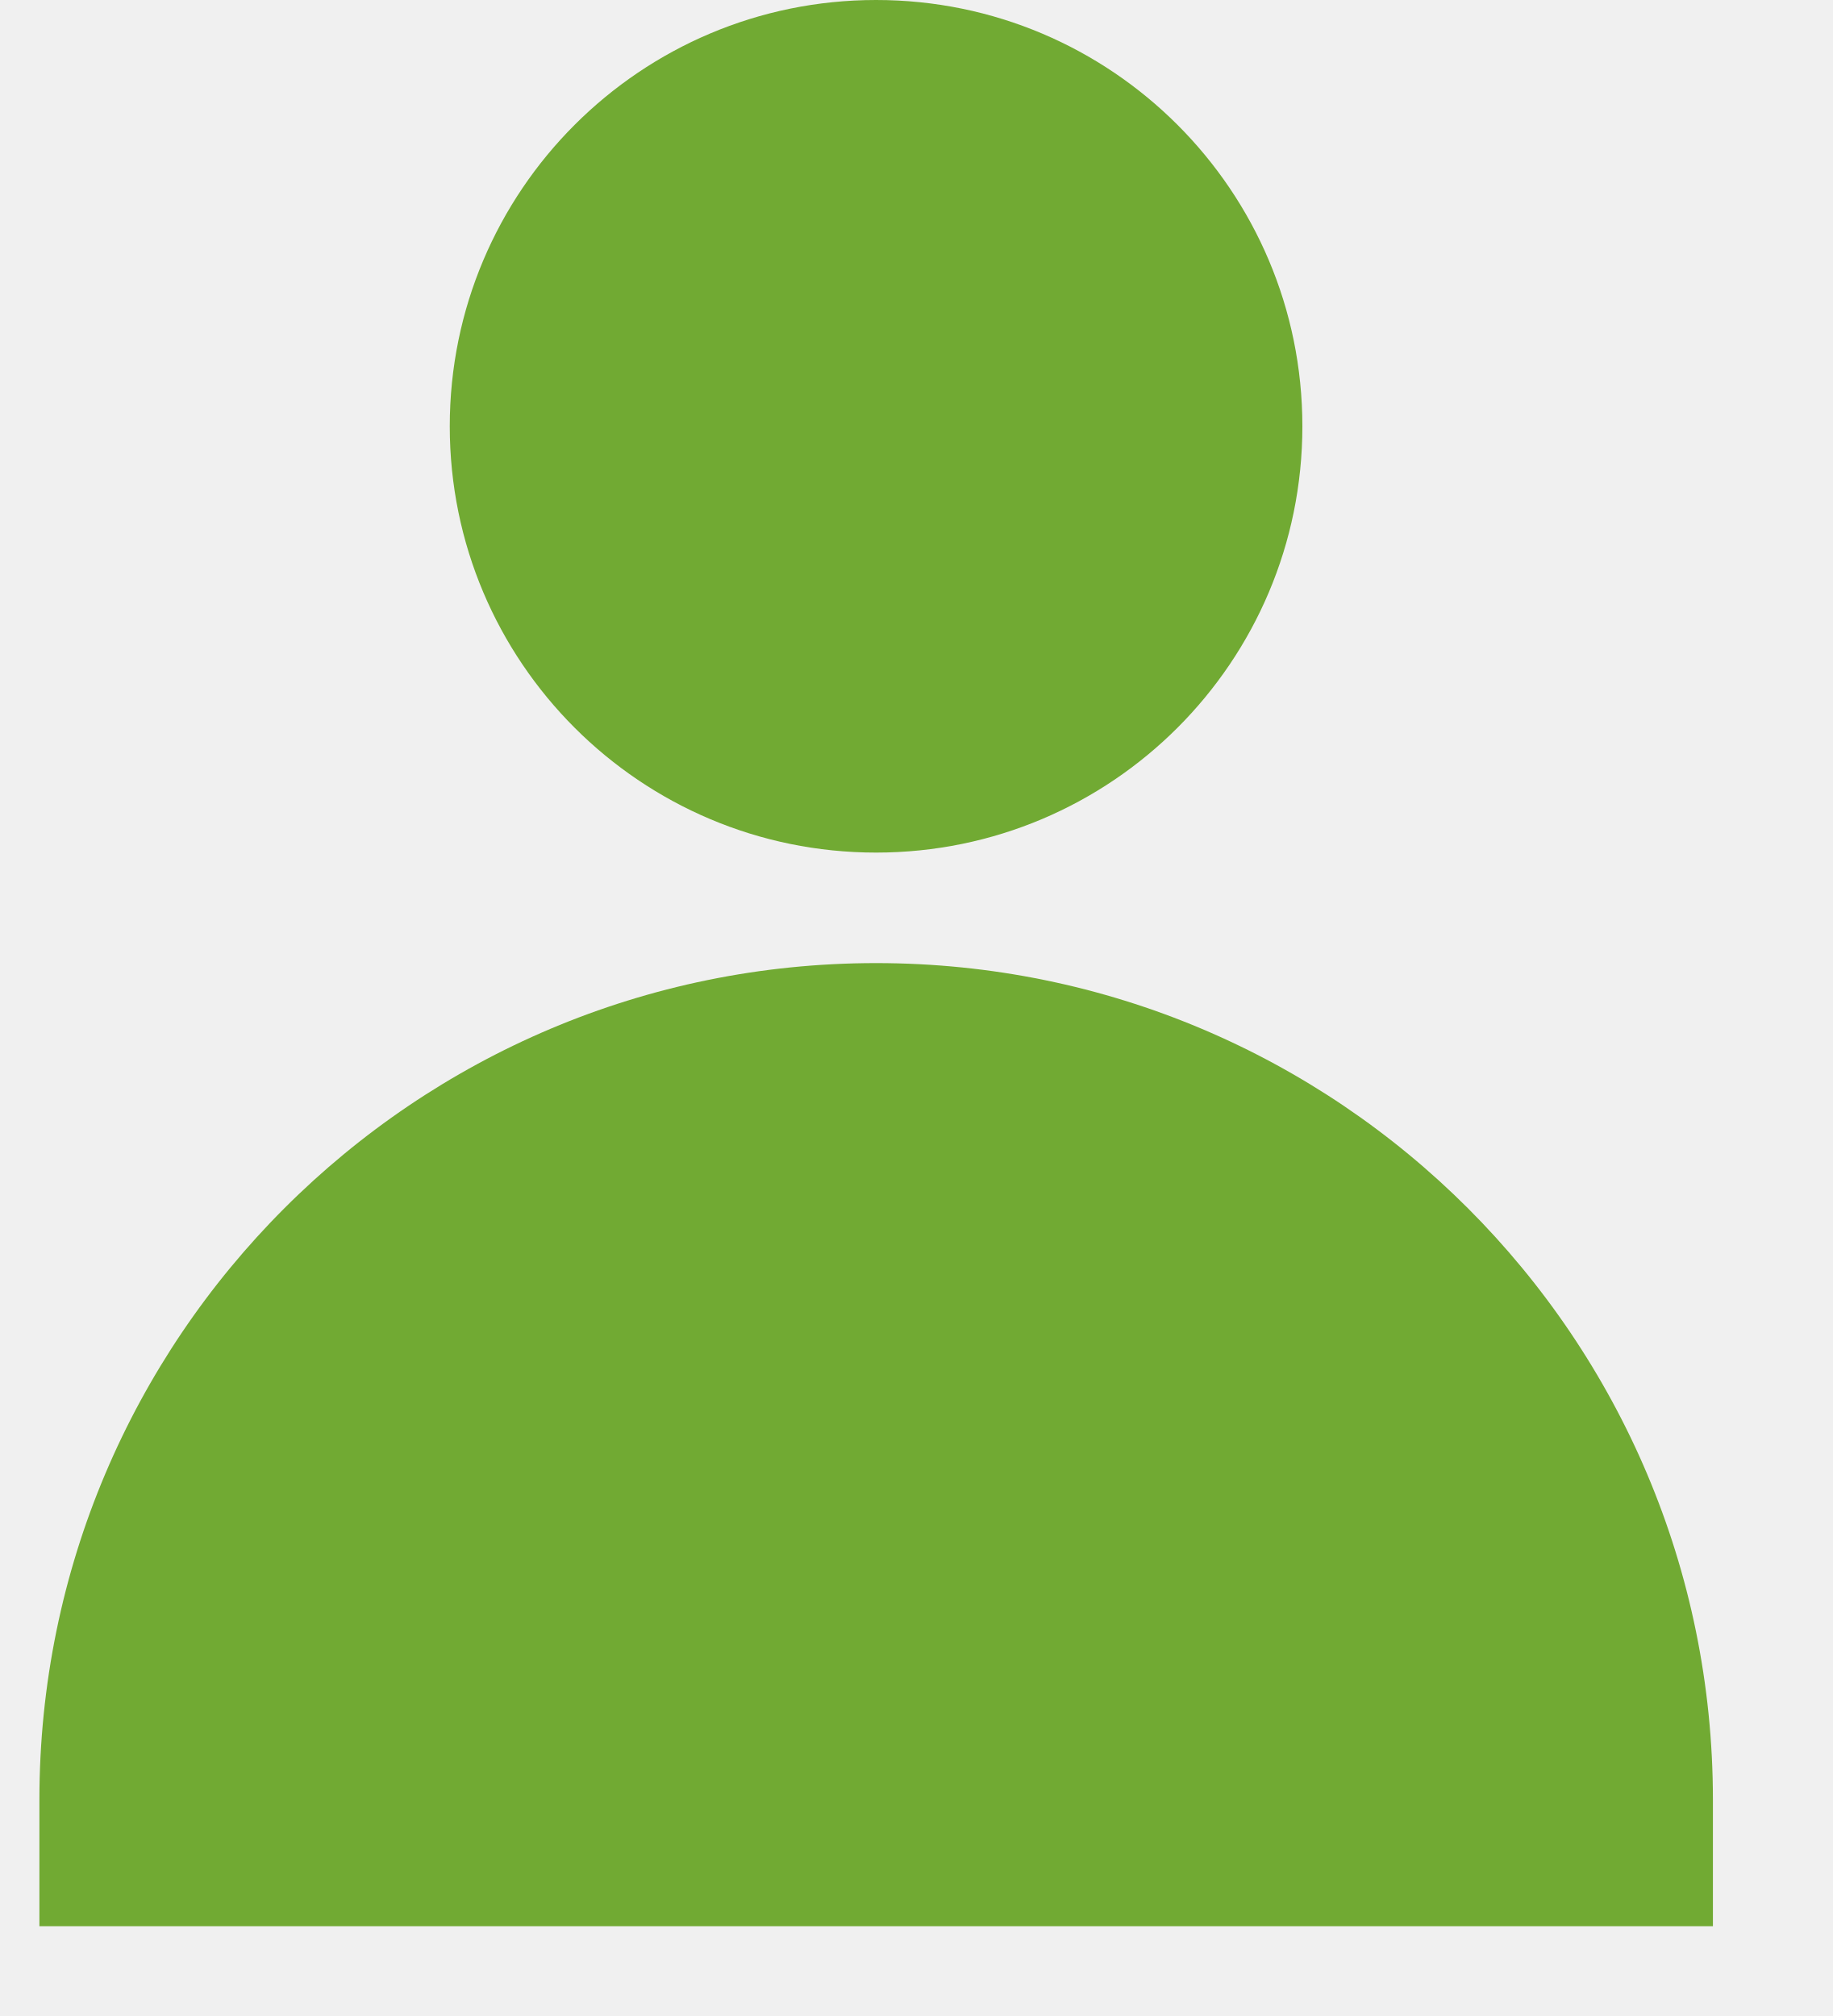
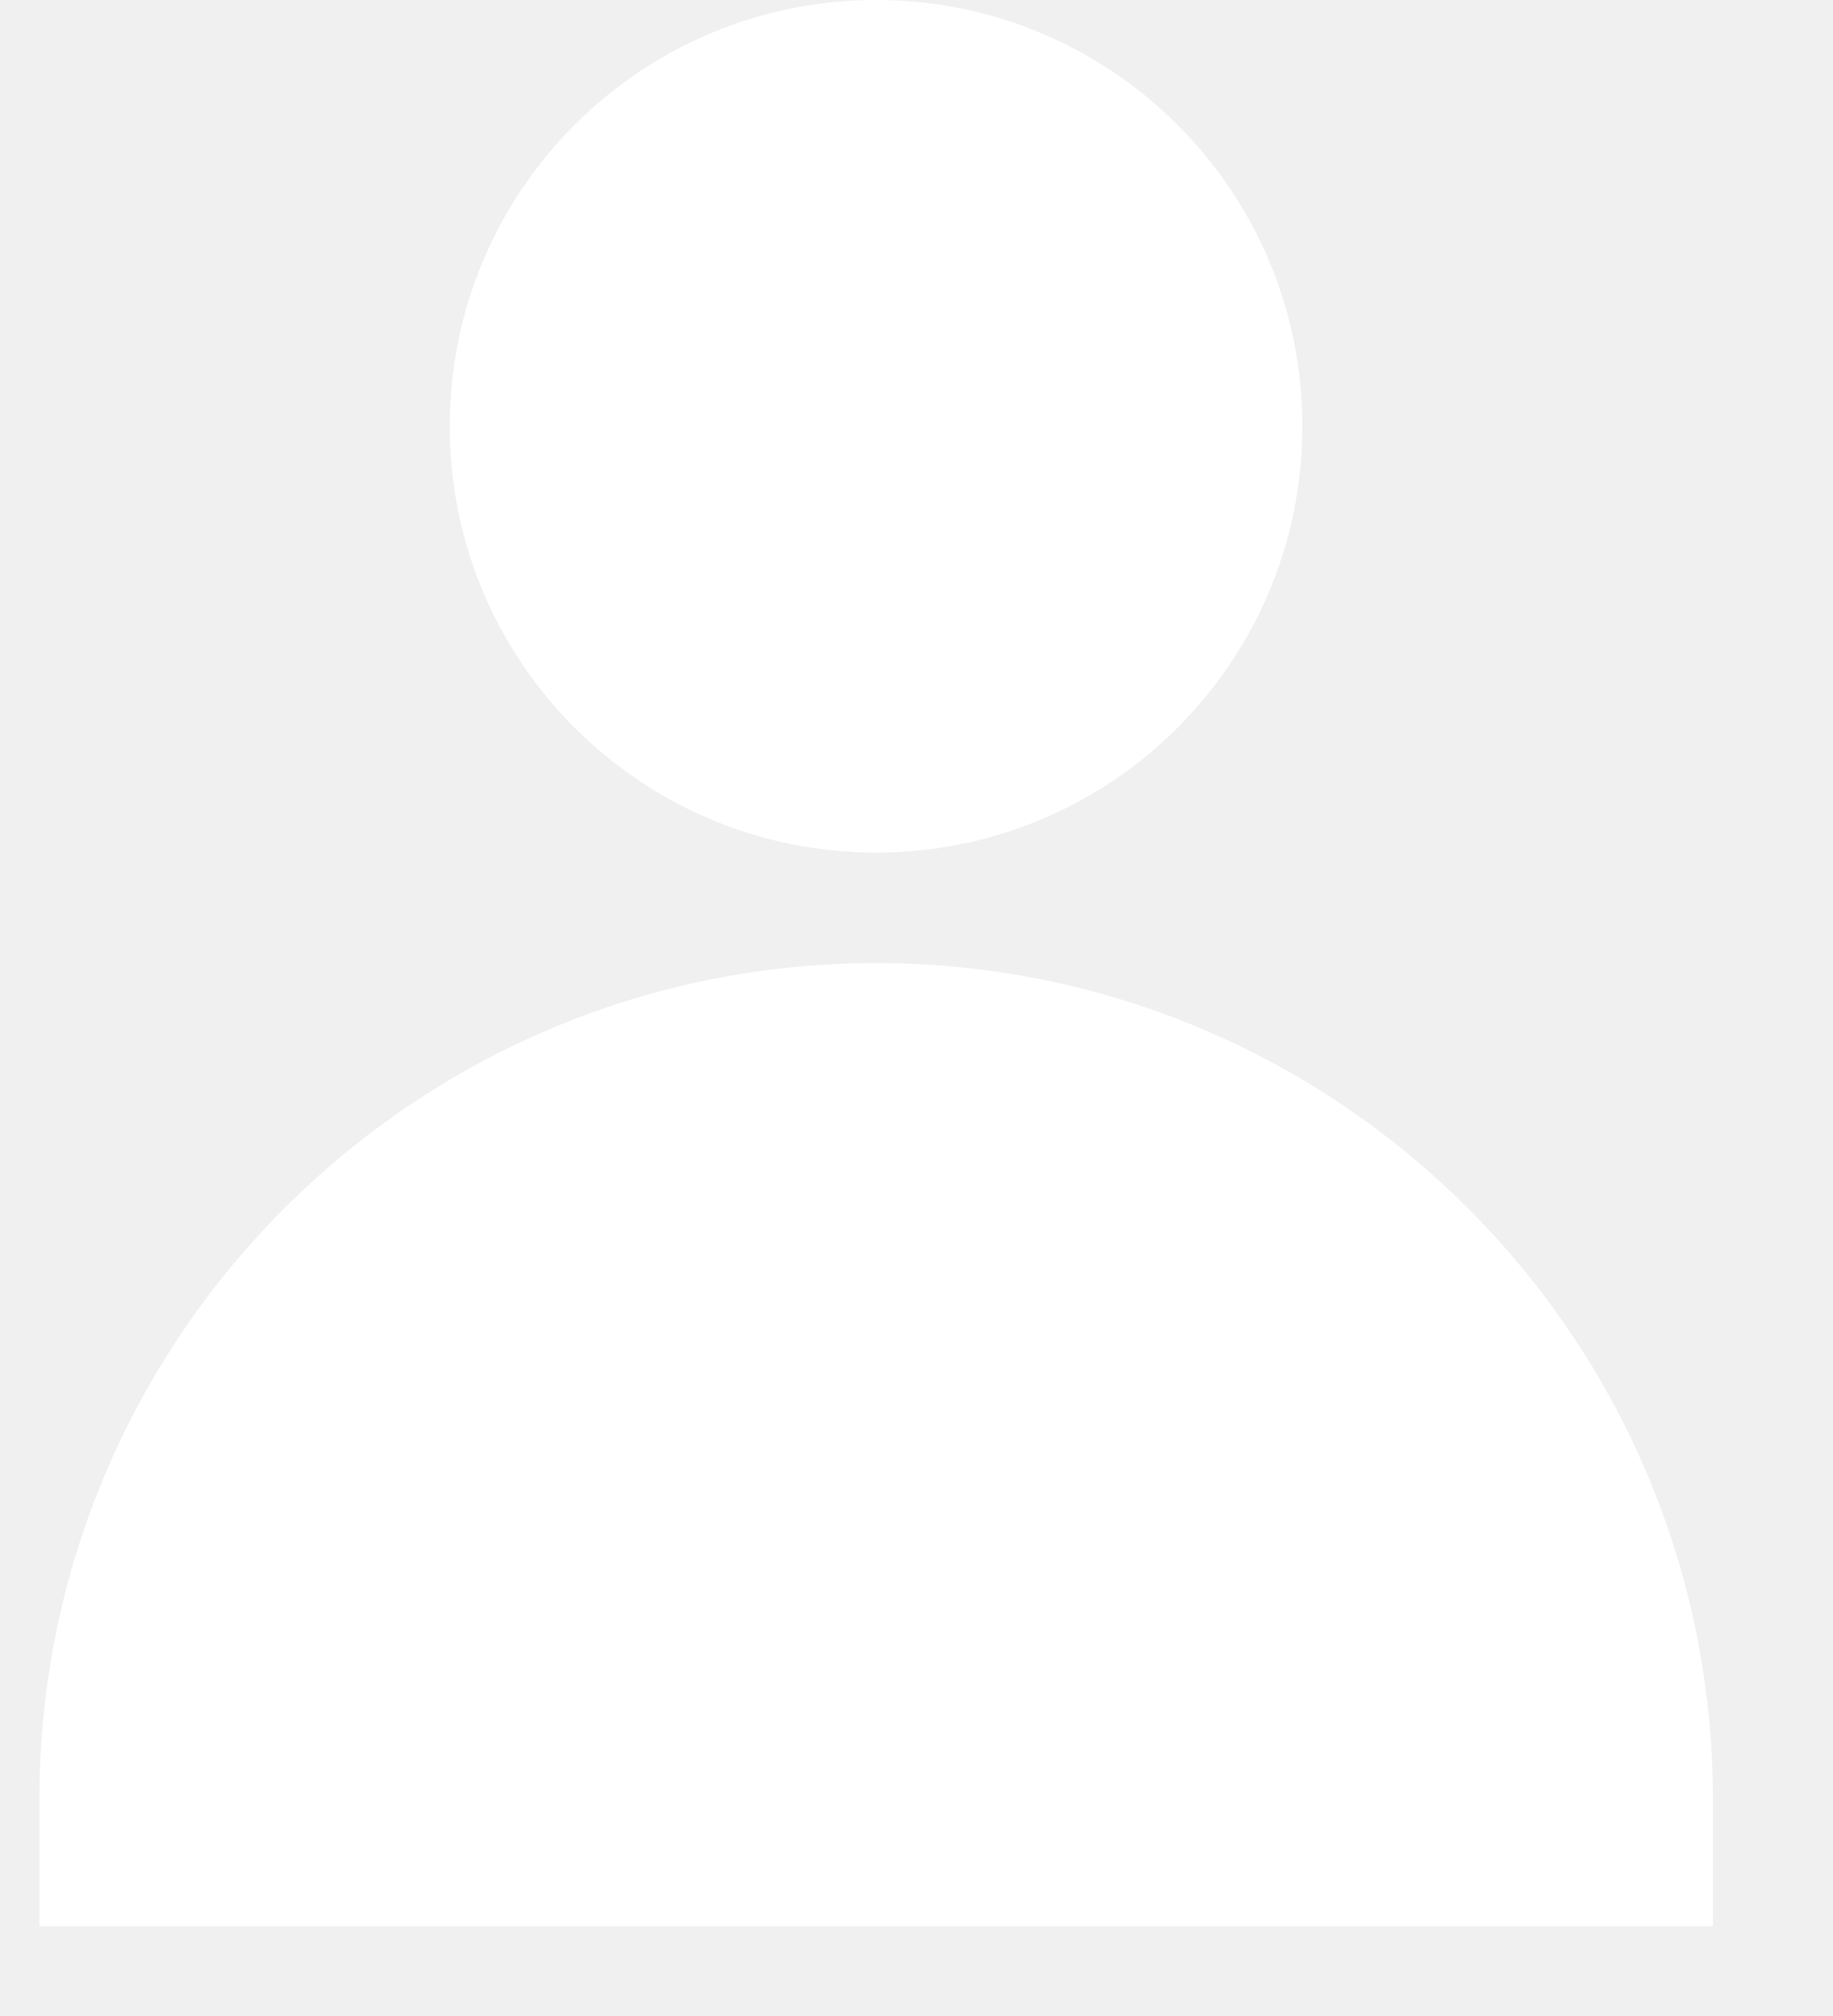
<svg xmlns="http://www.w3.org/2000/svg" width="10" height="11" viewBox="0 0 10 11" fill="none">
-   <circle cx="4.78" cy="2.326" r="2.326" fill="#71AA33" />
-   <path d="M4.78 5.255C2.259 5.255 0.215 7.299 0.215 9.82V10.51H9.346V9.82C9.346 7.299 7.302 5.255 4.78 5.255Z" fill="#71AA33" />
+   <circle cx="4.78" cy="2.326" r="2.326" fill="#FFFFFF" />
+   <path d="M4.78 5.255C2.259 5.255 0.215 7.299 0.215 9.82V10.51H9.346V9.82C9.346 7.299 7.302 5.255 4.78 5.255Z" fill="#FFFFFF" />
</svg>
